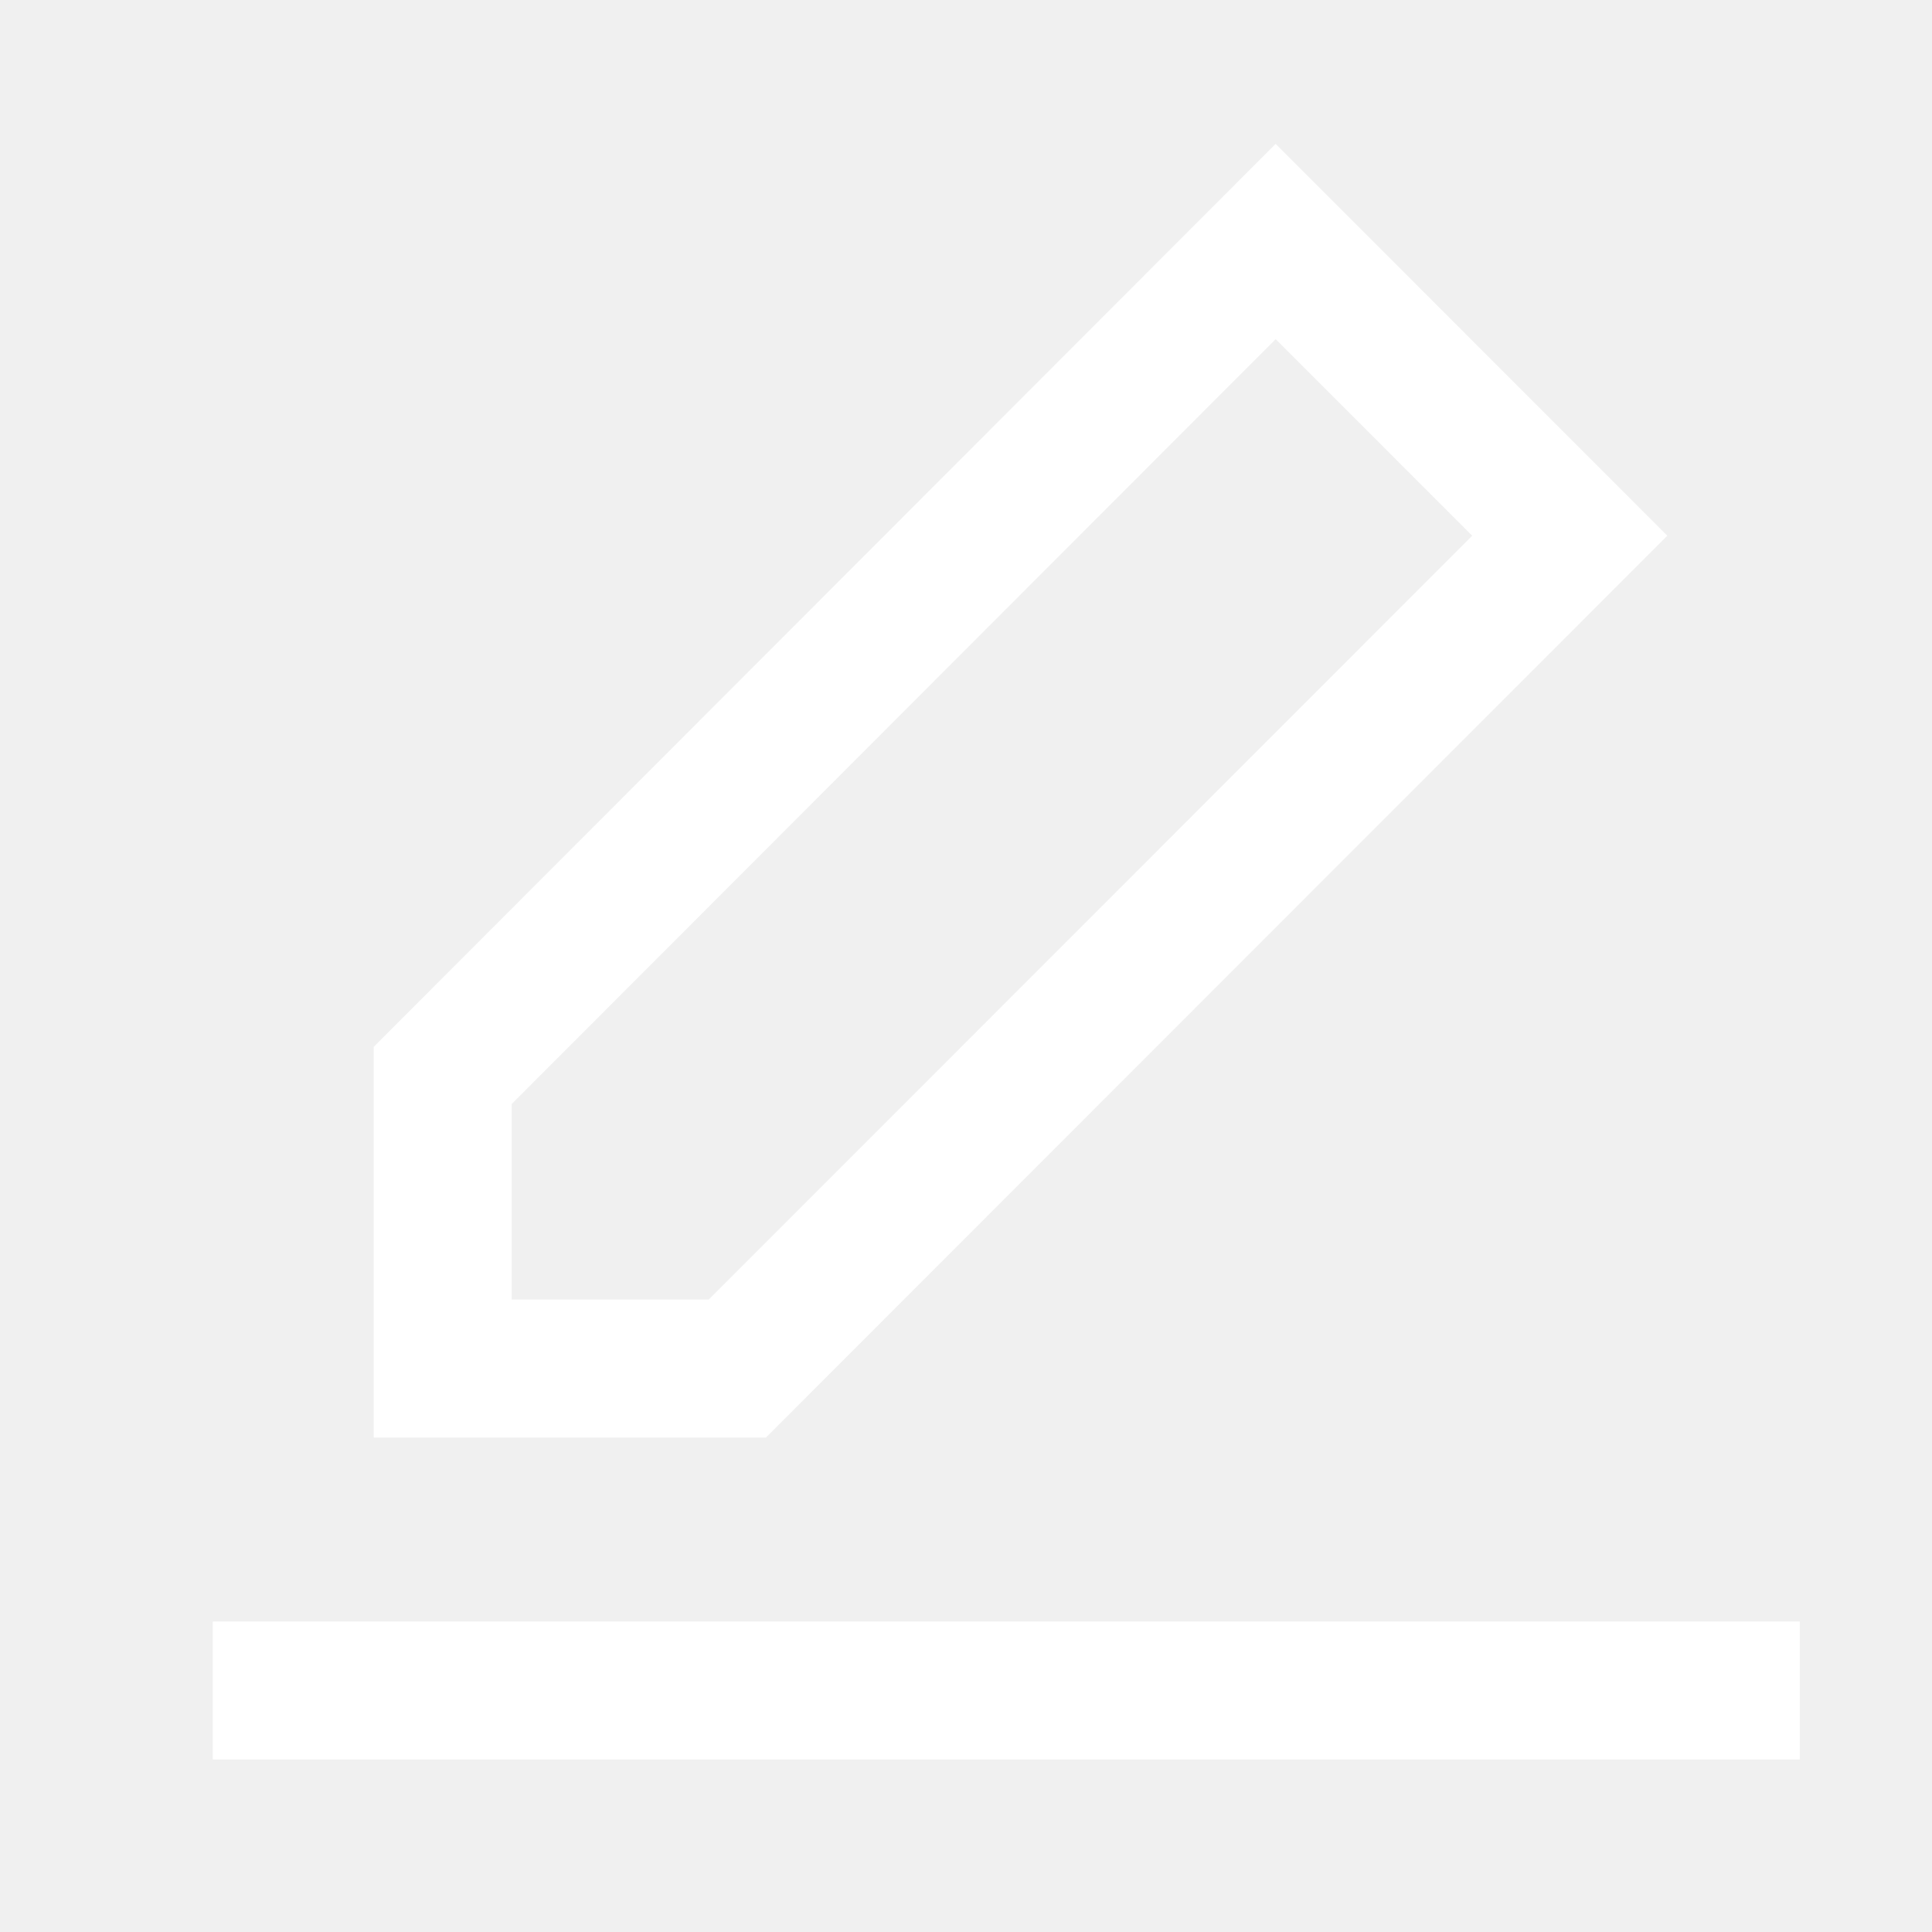
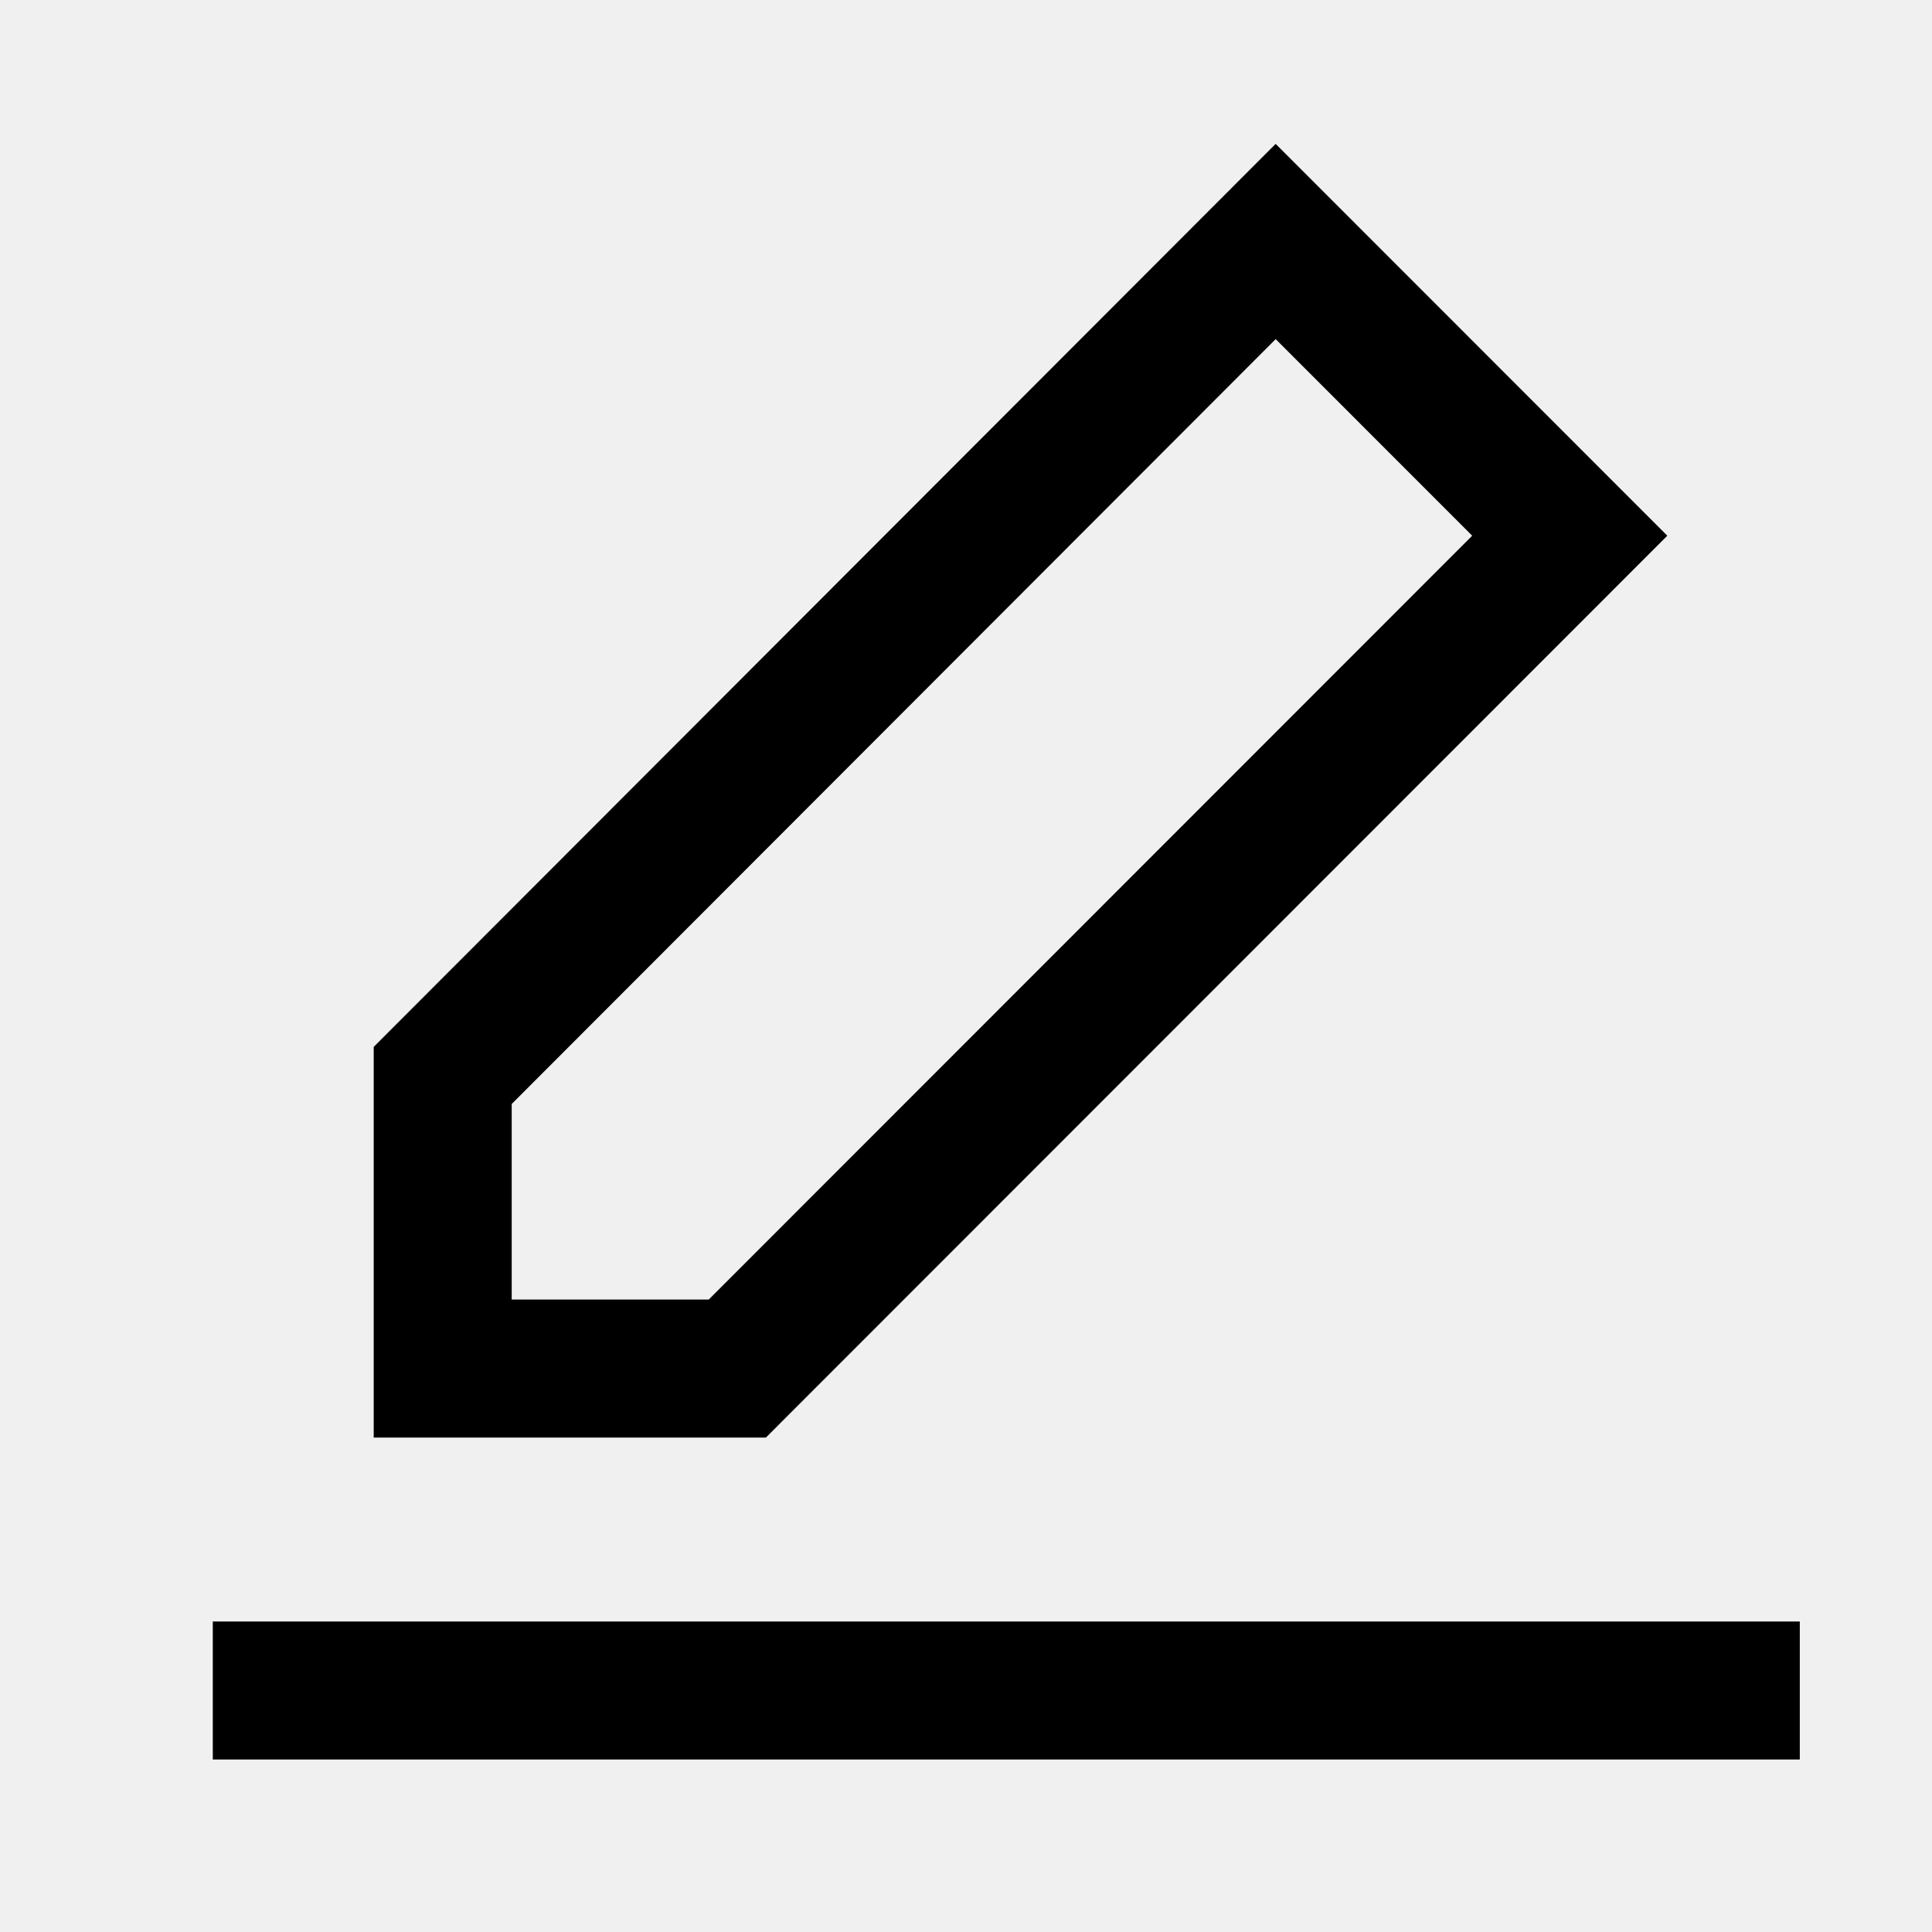
<svg xmlns="http://www.w3.org/2000/svg" width="14" height="14" viewBox="0 0 14 14" fill="none">
-   <path d="M2.042 12.25H12.542" stroke="white" stroke-linecap="square" />
-   <path d="M3.208 7.793V9.917H5.343L11.375 3.882L9.244 1.75L3.208 7.793Z" stroke="white" />
+   <path d="M2.042 12.25H12.542" stroke="#000000" stroke-linecap="square" />
+   <path d="M3.208 7.793V9.917H5.343L11.375 3.882L9.244 1.75L3.208 7.793Z" stroke="#000000" />
</svg>
